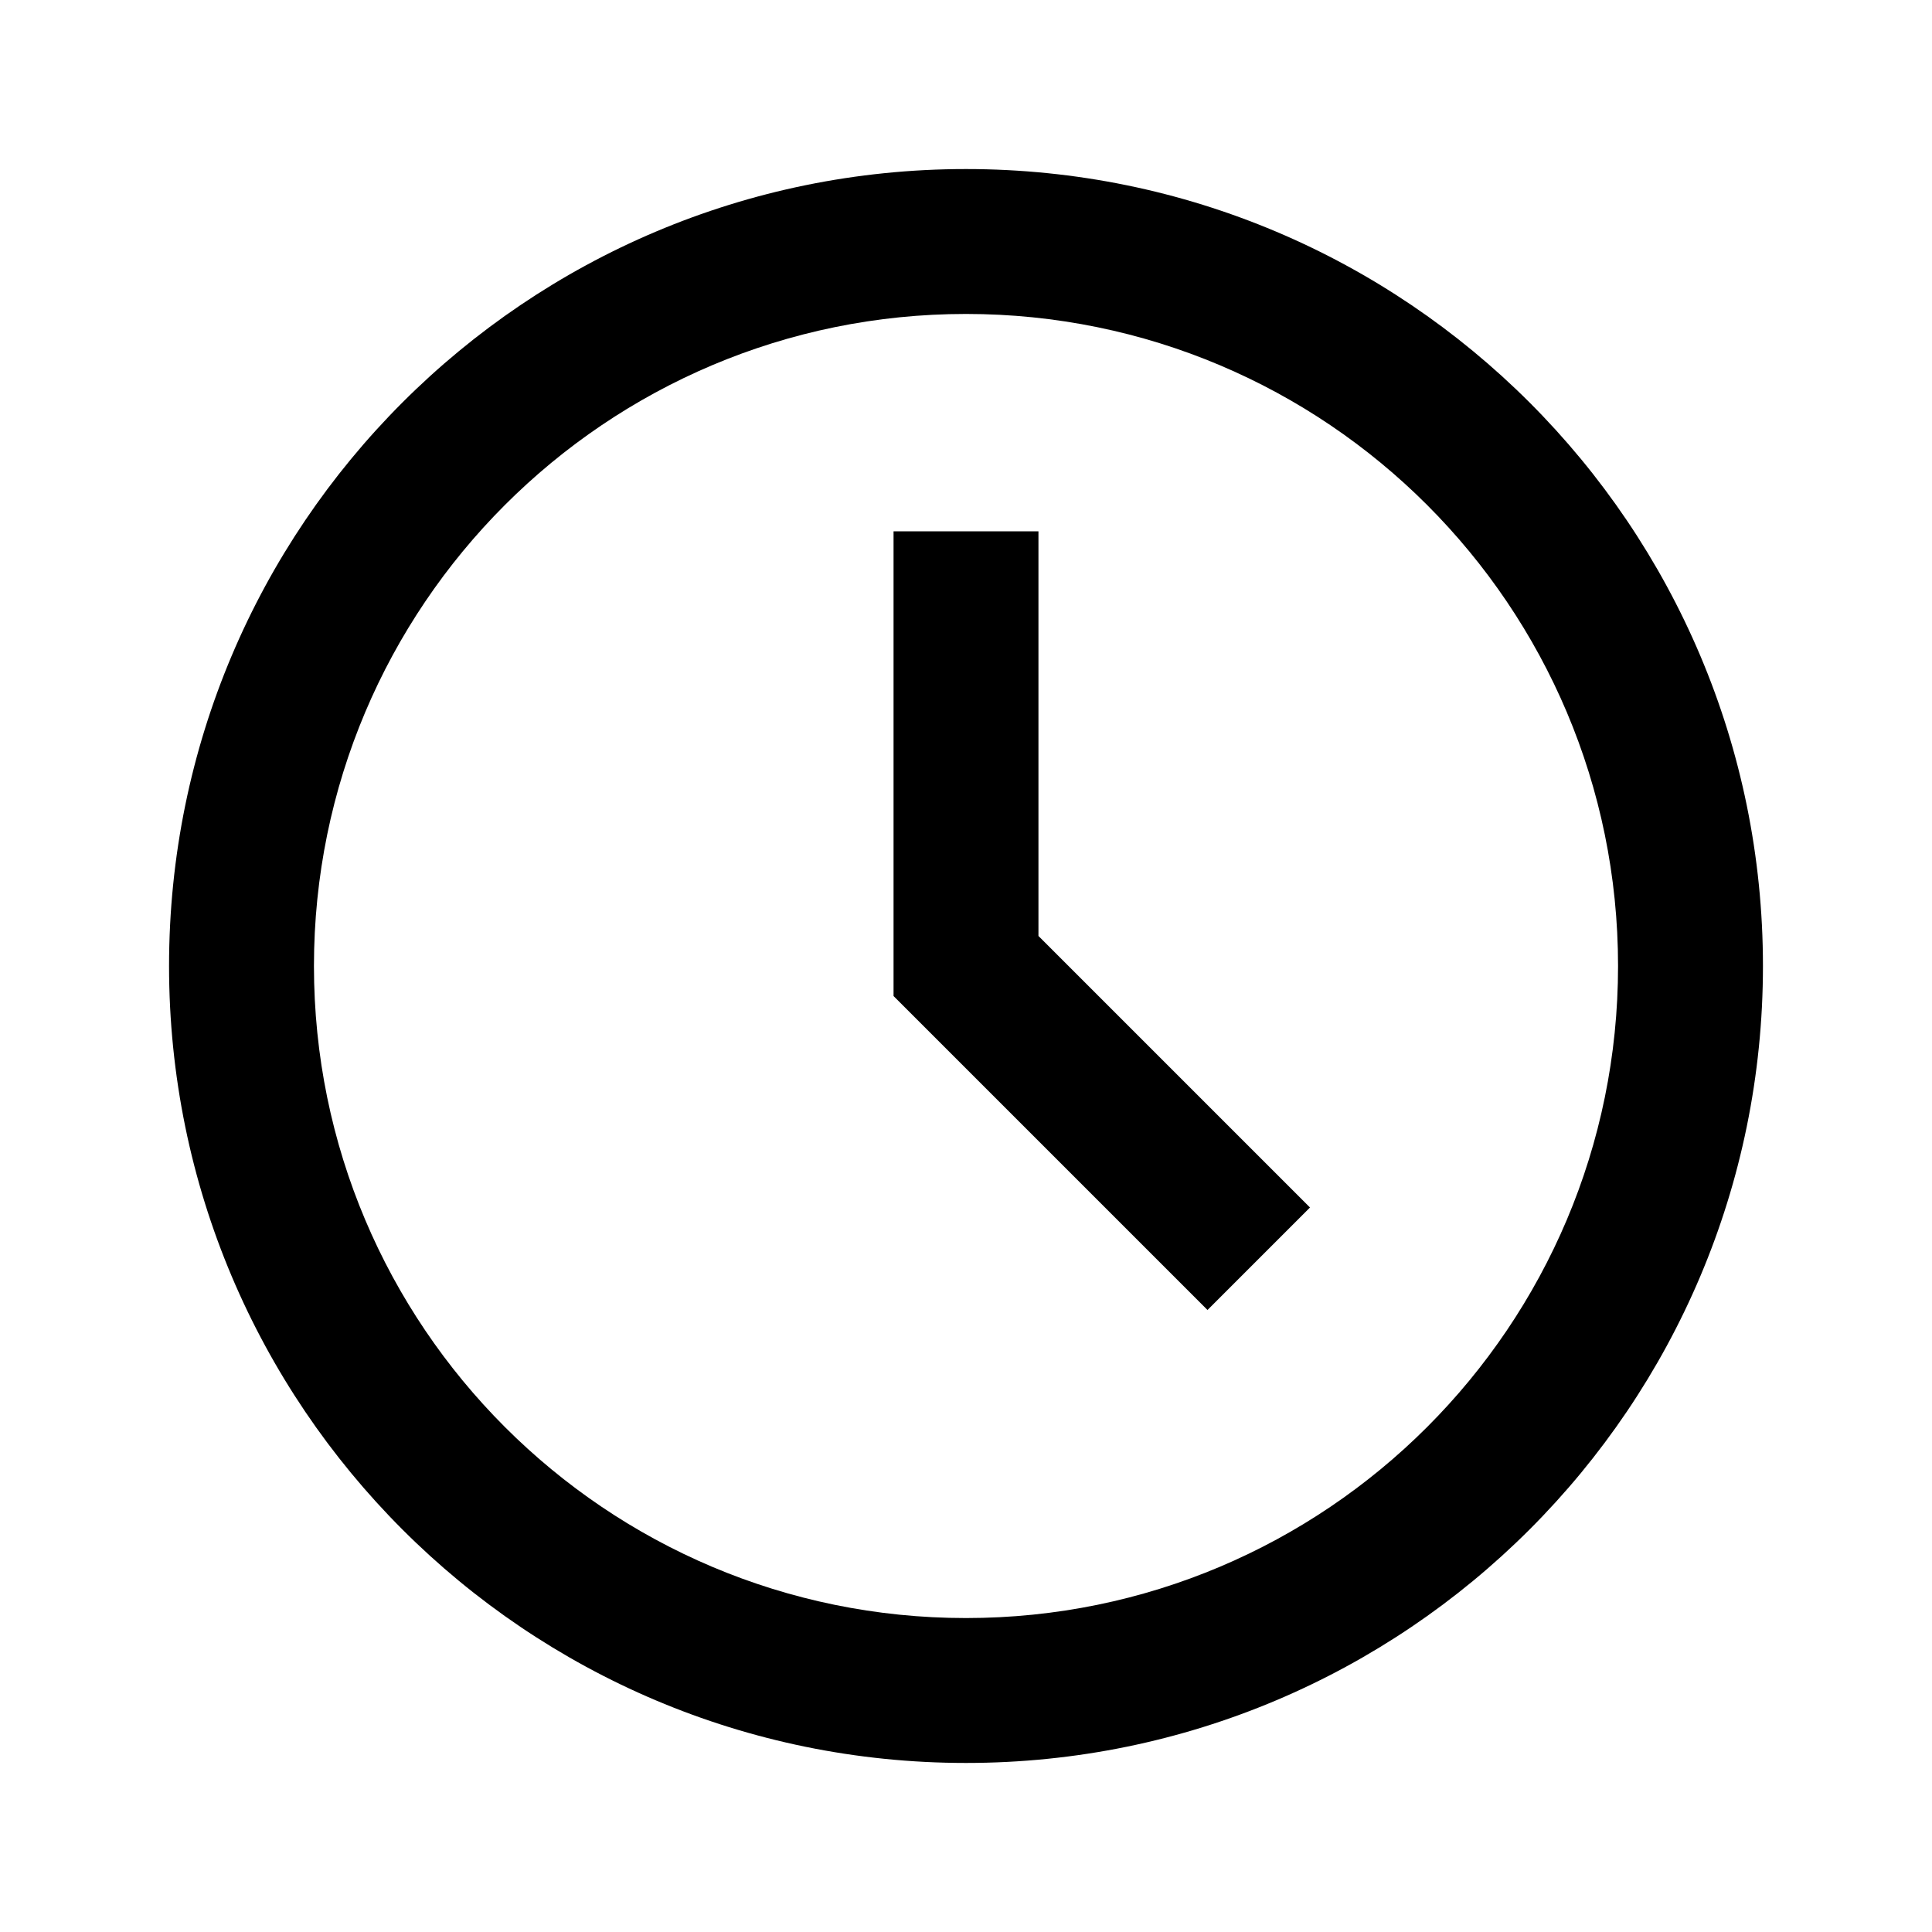
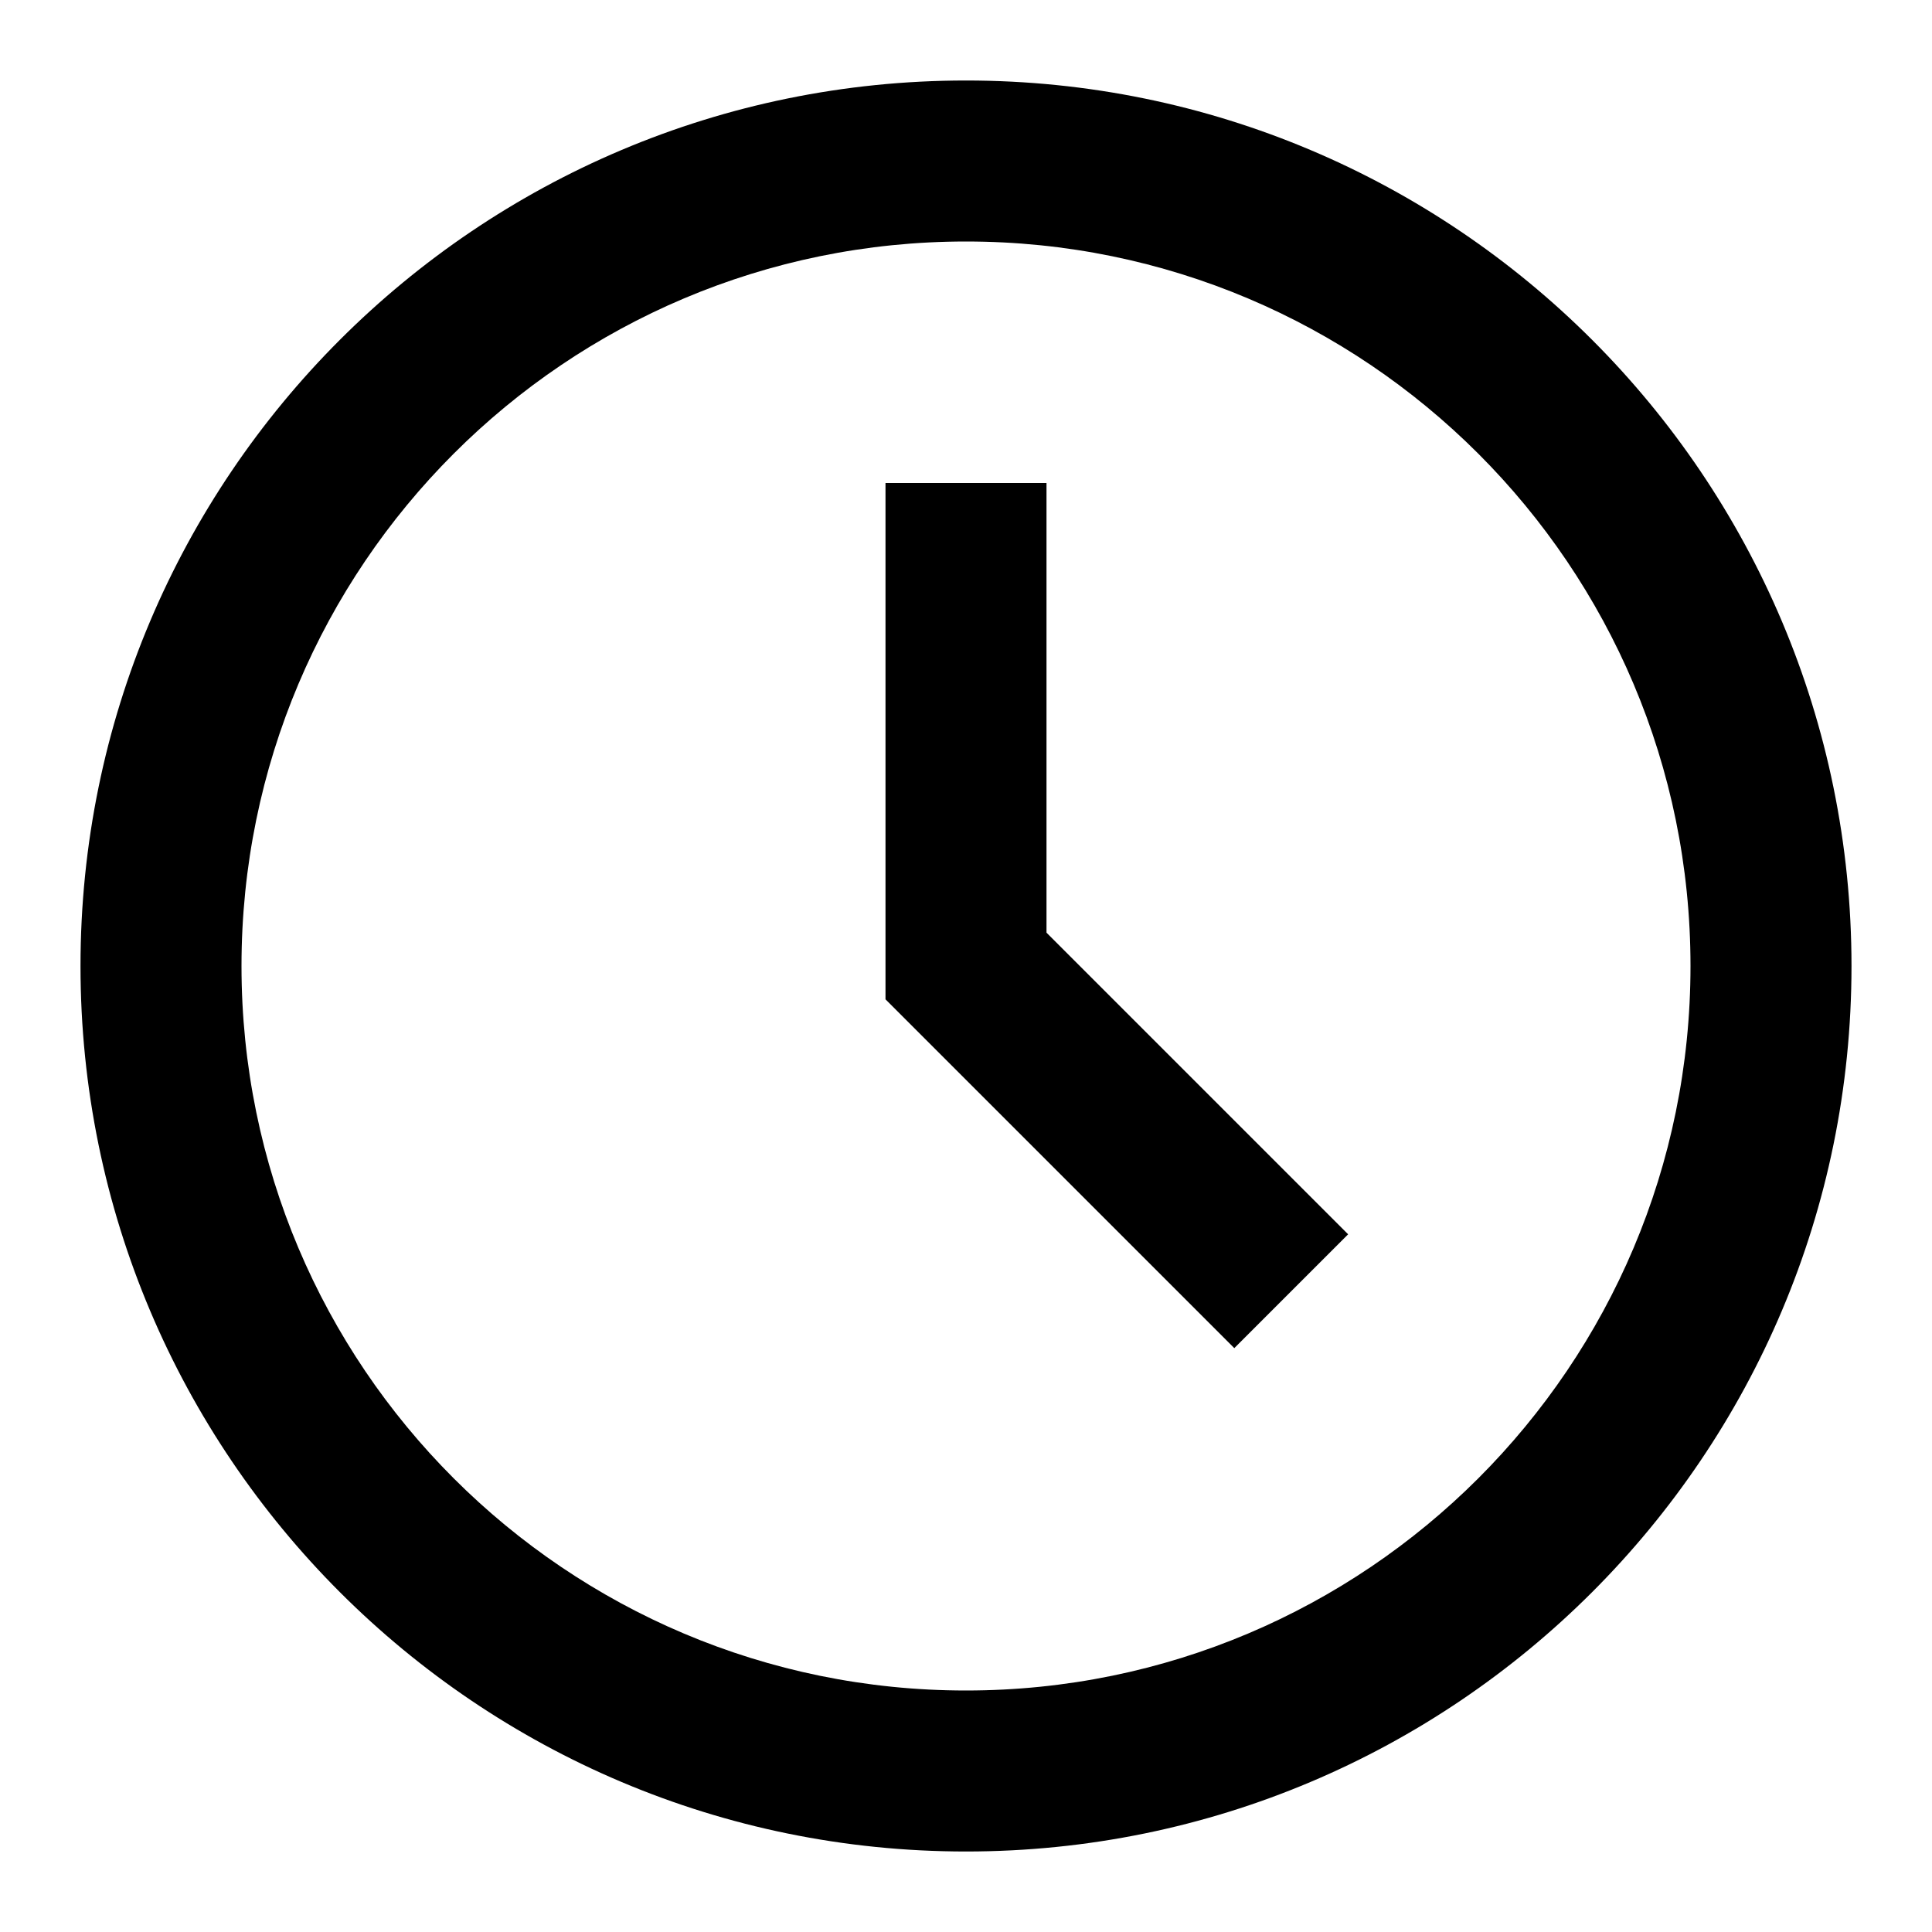
<svg xmlns="http://www.w3.org/2000/svg" width="24" height="24" viewBox="0 0 24 24" fill="currentColor">
-   <path fill-rule="evenodd" clip-rule="evenodd" d="M12 3.9C7.527 3.9 3.9 7.527 3.9 12C3.9 16.474 7.527 20.1 12 20.1C16.474 20.1 20.1 16.474 20.1 12C20.1 7.527 16.474 3.9 12 3.9ZM2.1 12C2.1 6.532 6.532 2.1 12 2.1C17.468 2.1 21.9 6.532 21.9 12C21.9 17.468 17.468 21.9 12 21.9C6.532 21.9 2.1 17.468 2.1 12Z" />
-   <path fill-rule="evenodd" clip-rule="evenodd" d="M12.9 6.6L12.9 11.627L16.273 15L15 16.273L11.1 12.373L11.1 6.6H12.9Z" />
+   <path fill-rule="evenodd" clip-rule="evenodd" d="M12 3C7.029 3 3 7.029 3 12C3 16.971 7.029 21 12 21C16.971 21 21 16.971 21 12C21 7.029 16.971 3 12 3ZM1 12C1 5.925 5.925 1 12 1C18.075 1 23 5.925 23 12C23 18.075 18.075 23 12 23C5.925 23 1 18.075 1 12Z" />
+   <path fill-rule="evenodd" clip-rule="evenodd" d="M13 6L13 11.586L16.747 15.333L15.333 16.747L11 12.414L11 6H13Z" />
</svg>
